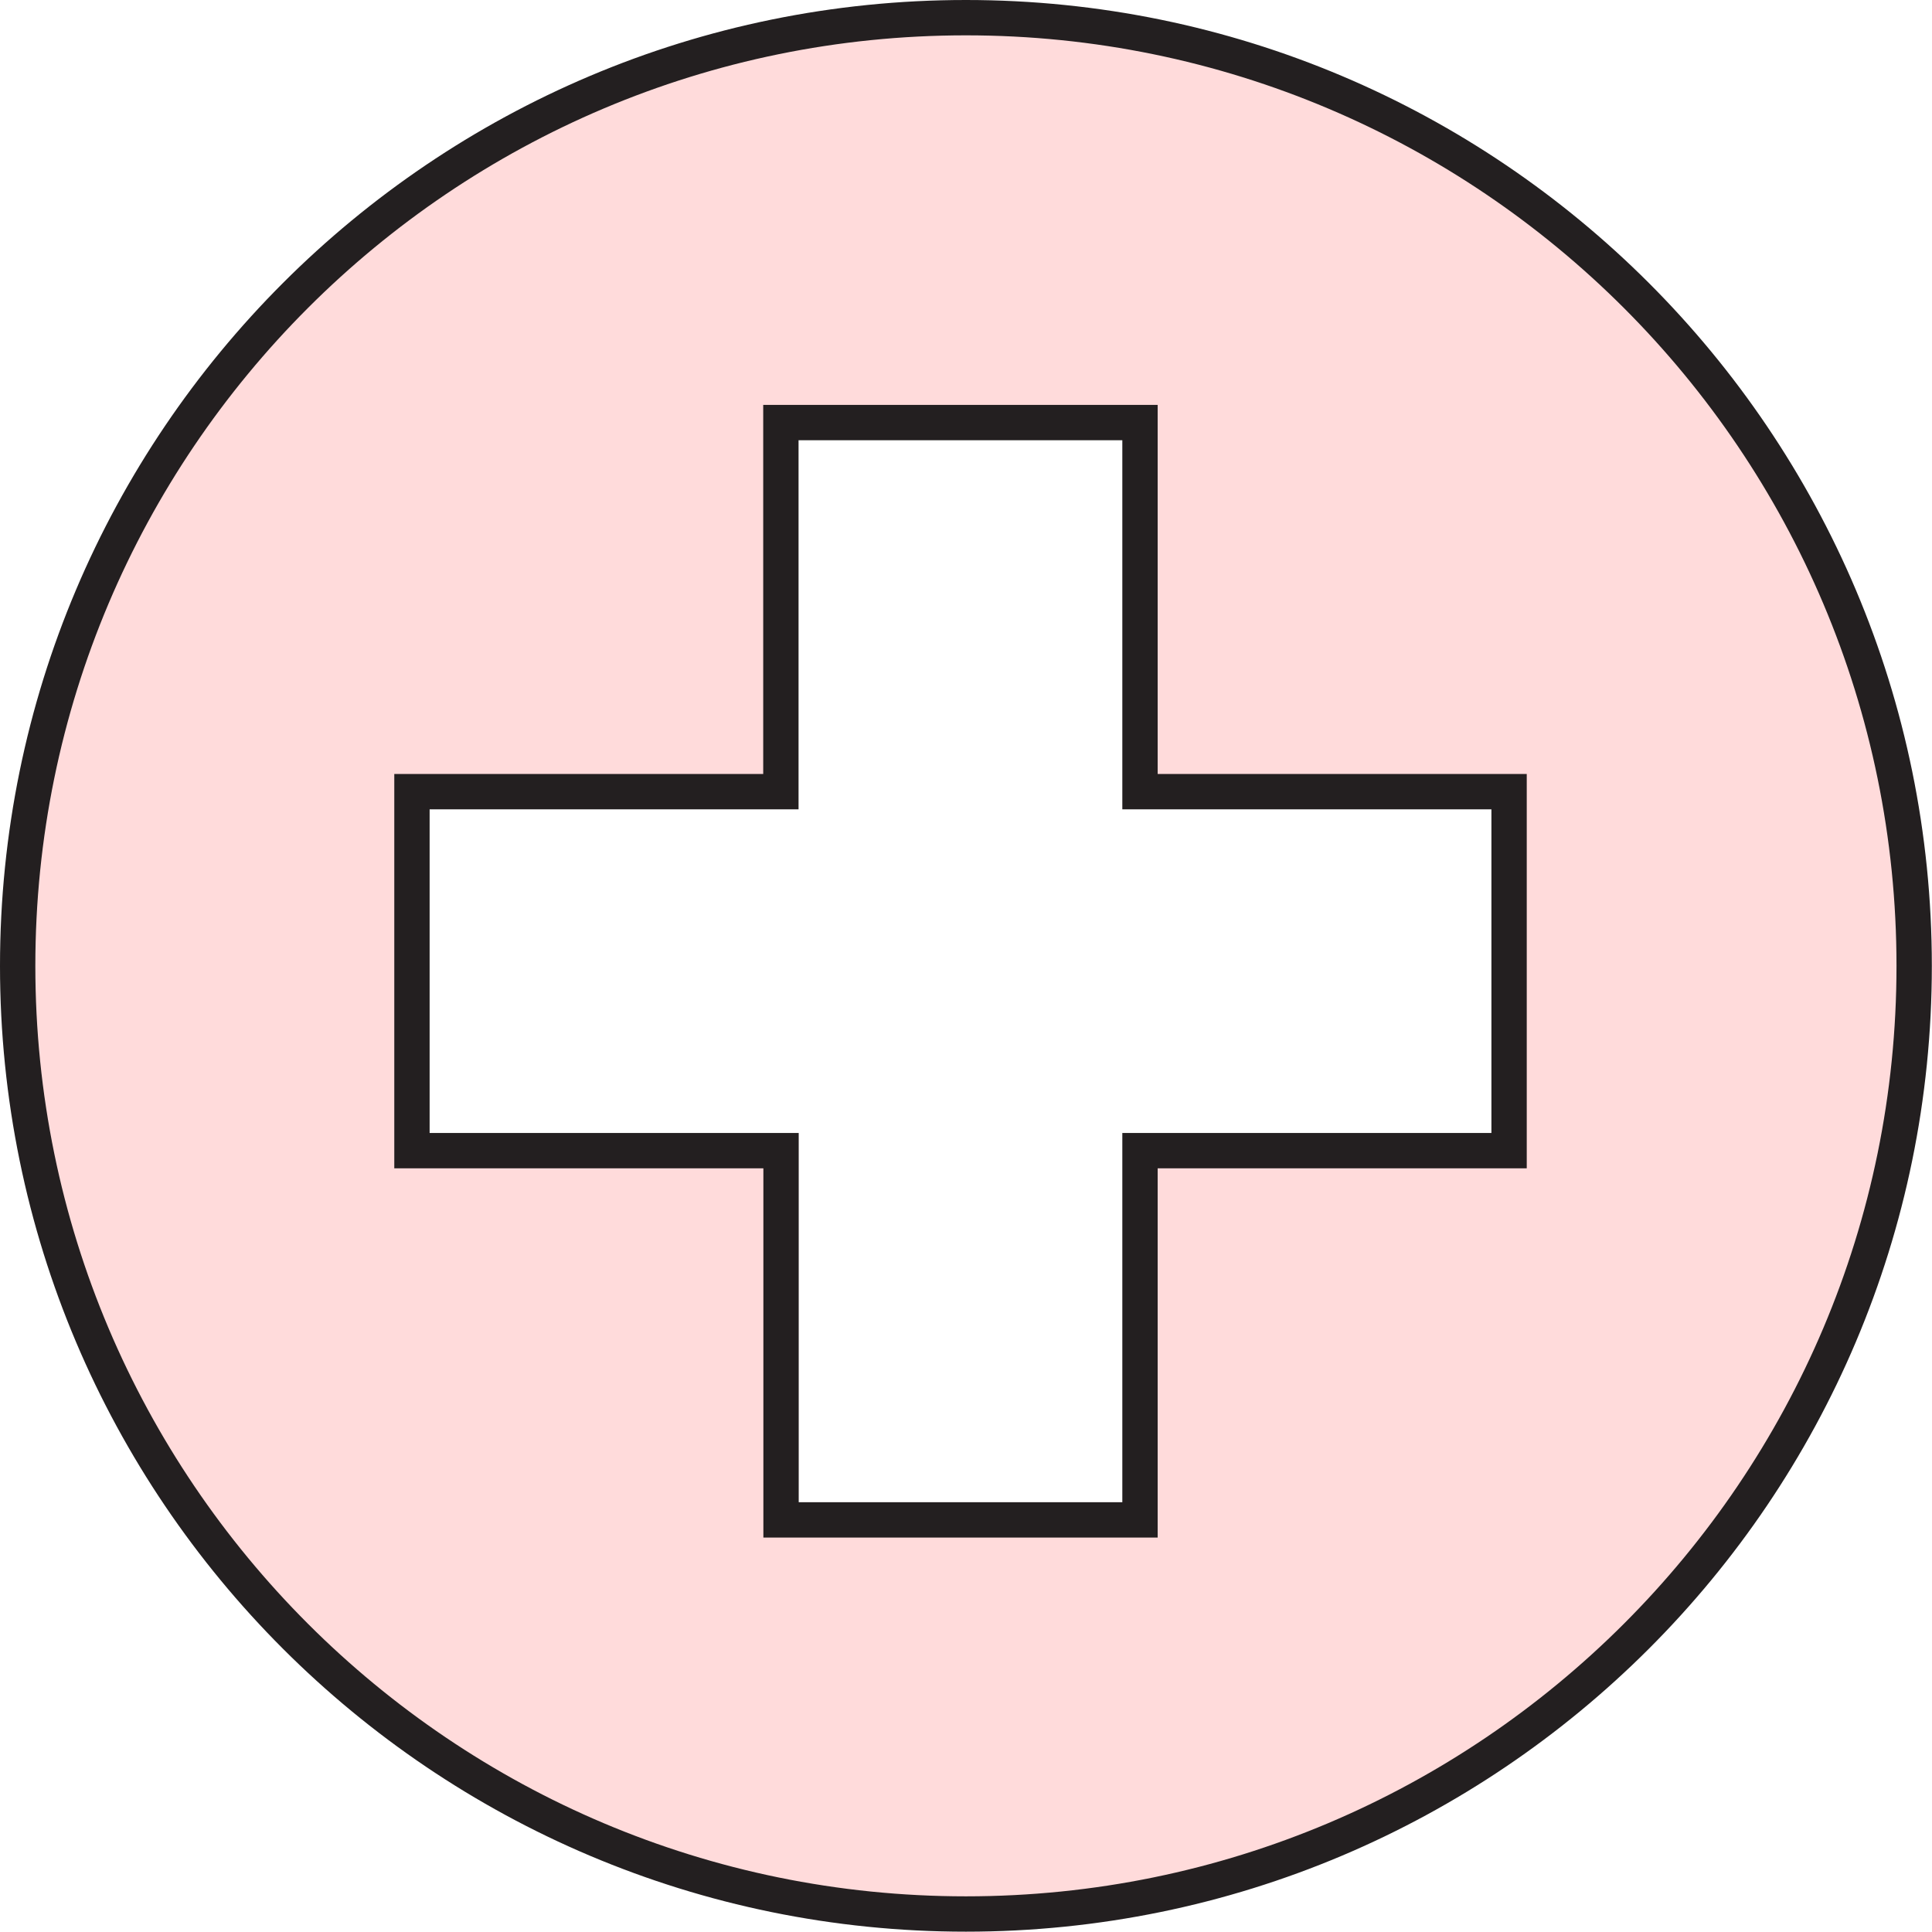
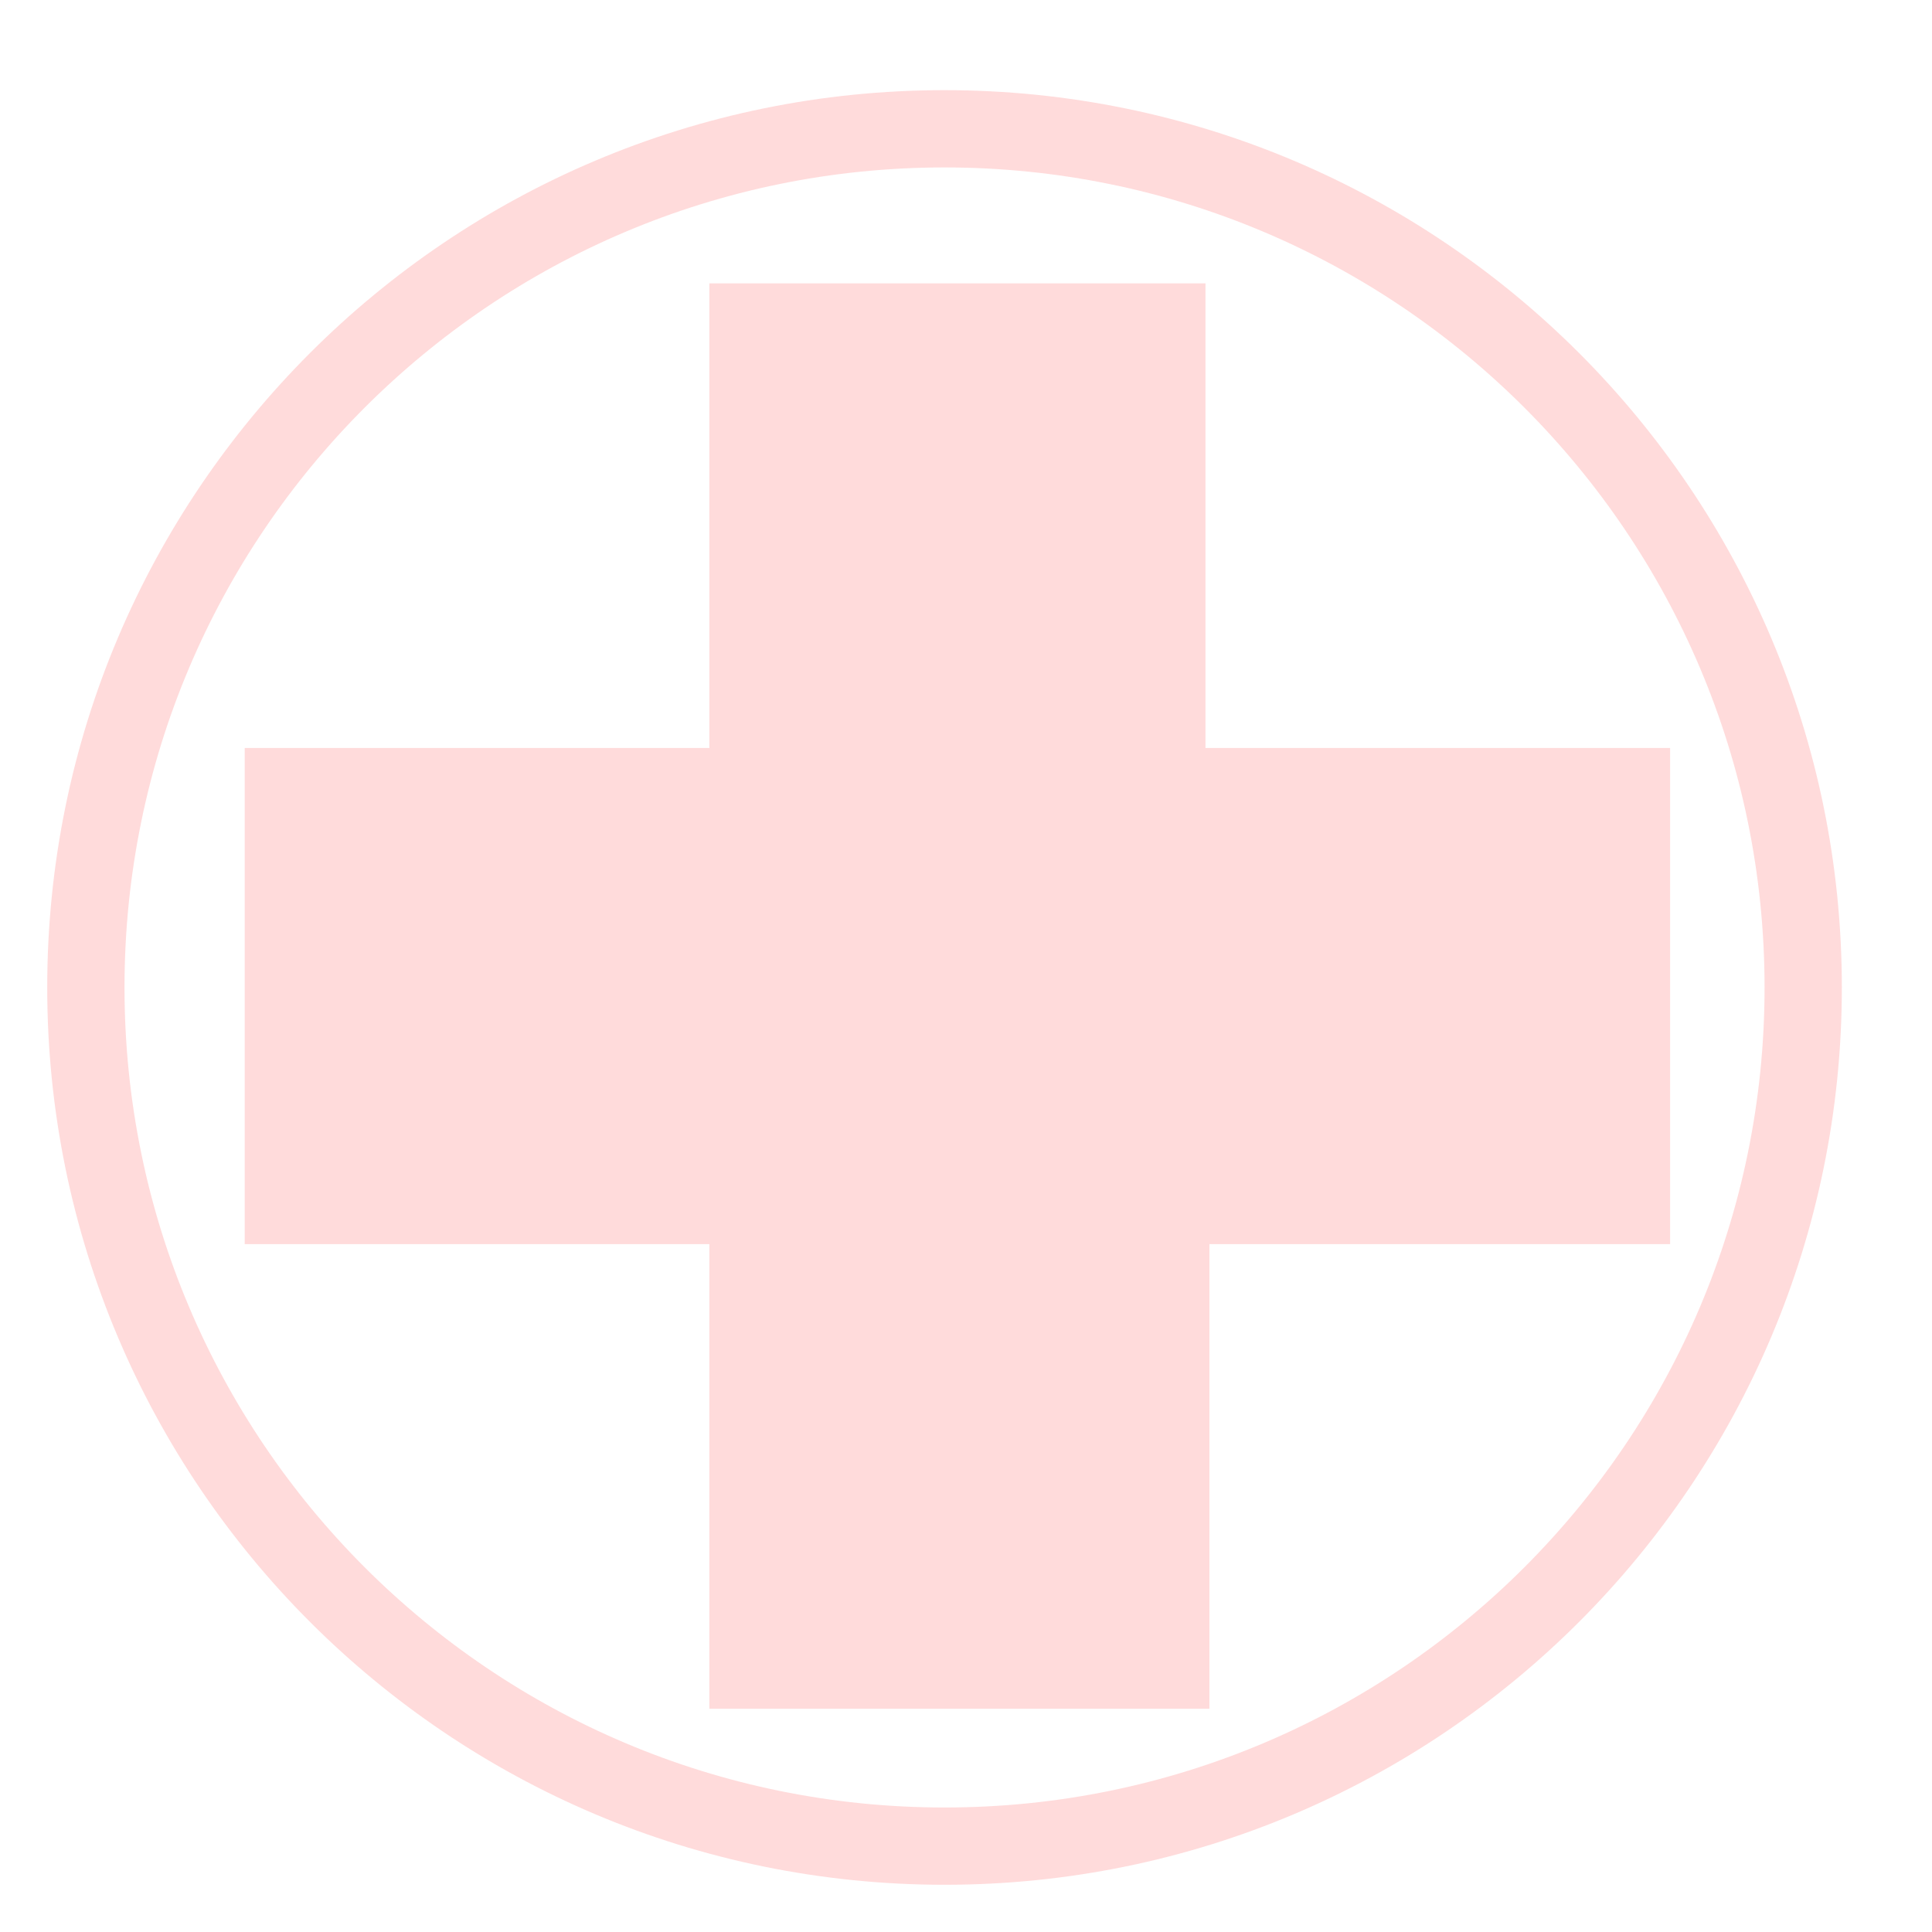
- <svg xmlns="http://www.w3.org/2000/svg" width="11.809" height="11.807">
+ <svg xmlns="http://www.w3.org/2000/svg" width="450" height="450">
  <g>
-     <path id="svg_19" fill-rule="evenodd" clip-rule="evenodd" fill="#FFDBDB" stroke="#231F20" stroke-width="0.216" stroke-miterlimit="2.613" d="m5.904,0.108c3.2,0 5.796,2.596 5.796,5.796c0,3.2 -2.596,5.795 -5.796,5.795s-5.796,-2.595 -5.796,-5.795c0,-3.2 2.596,-5.796 5.796,-5.796l0,0zm-3.386,4.731v2.194h2.256v2.257h2.194v-2.257h2.256v-2.194h-2.256v-2.256h-2.195v2.256h-2.255l0,0z" />
+     <ellipse y="NaN" x="NaN" y2="NaN" x2="NaN" y1="NaN" x1="NaN" r="NaN" stroke-width="18" stroke="#ffdbdb" ry="200" rx="200" id="svg_2" cy="230" cx="220" stroke-linecap="null" stroke-linejoin="null" fill="none" />
+     <path d="m165.221,343.889l0,-54.11l-54.111,0l-54.111,0l0,-57.779l0,-57.779l54.111,0l54.111,0l0,-54.11l0,-54.111l57.779,0l57.779,0l0,54.111l0,54.11l54.111,0l54.111,0l0,57.779l0,57.779l-53.652,0l-53.652,0l0,54.11l0,54.111l-58.238,0l-58.238,0l0,-54.111z" fill="#ffdbdb" id="svg_1" />
  </g>
</svg>
